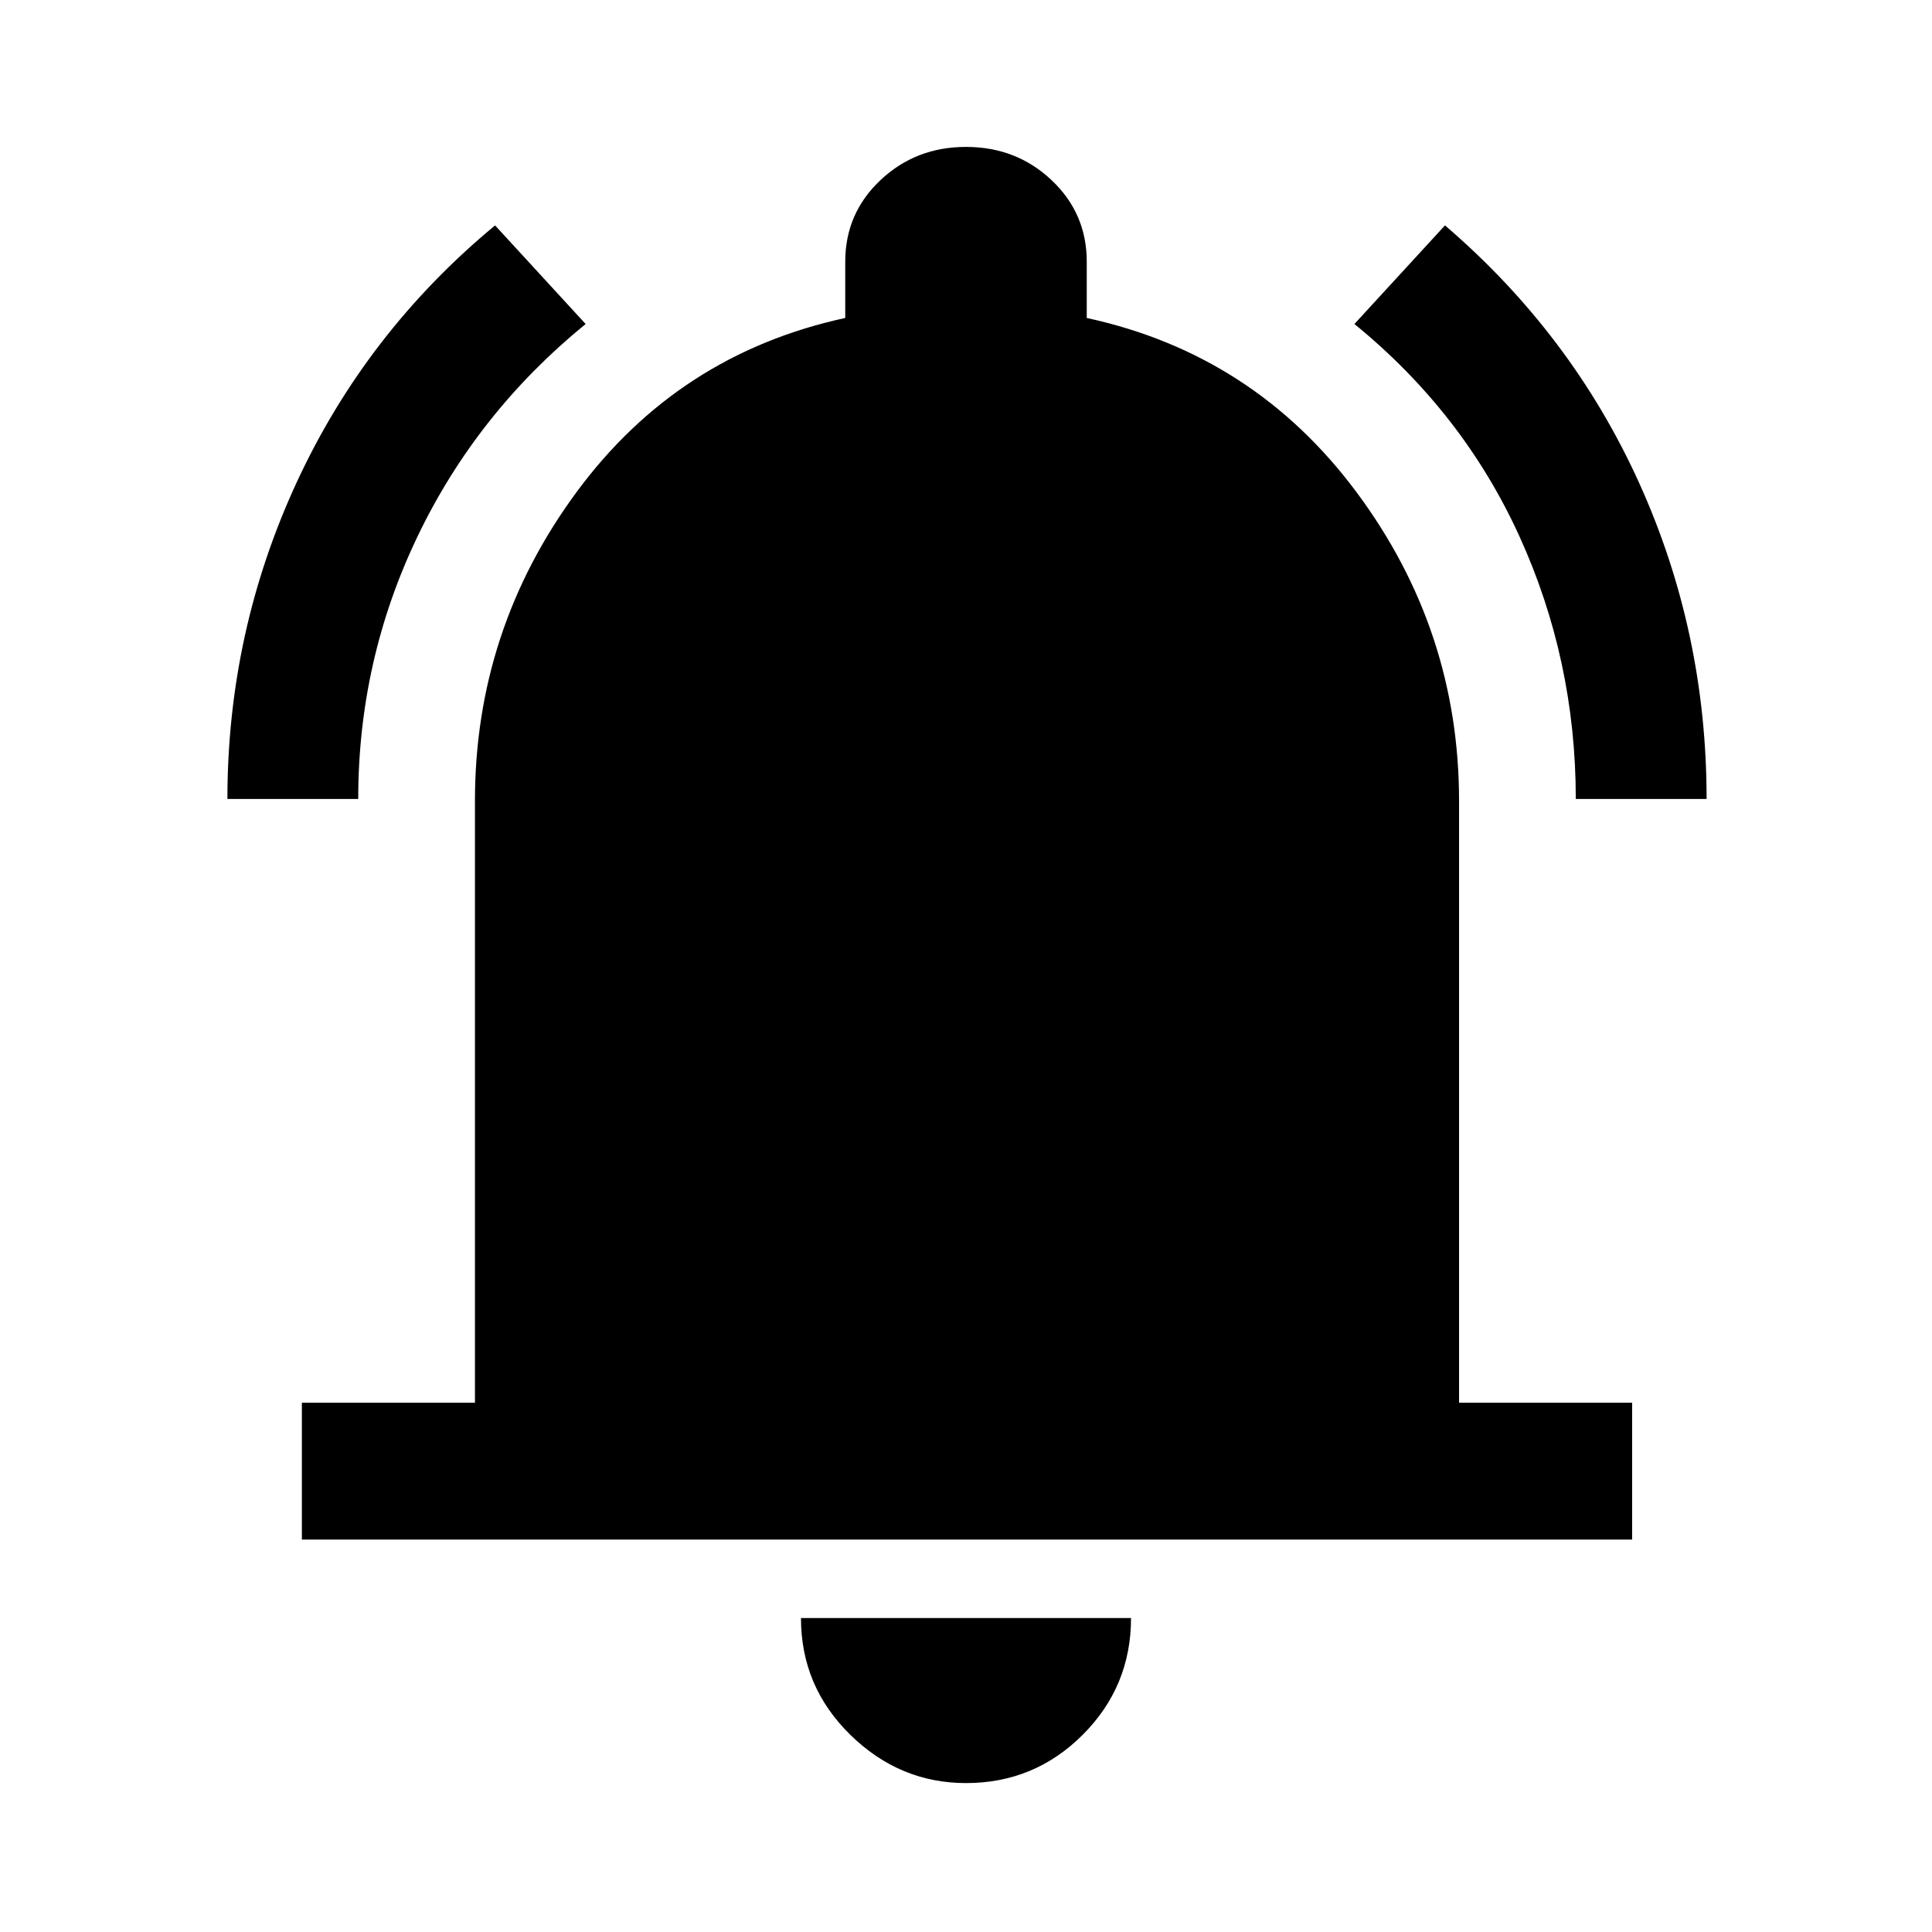
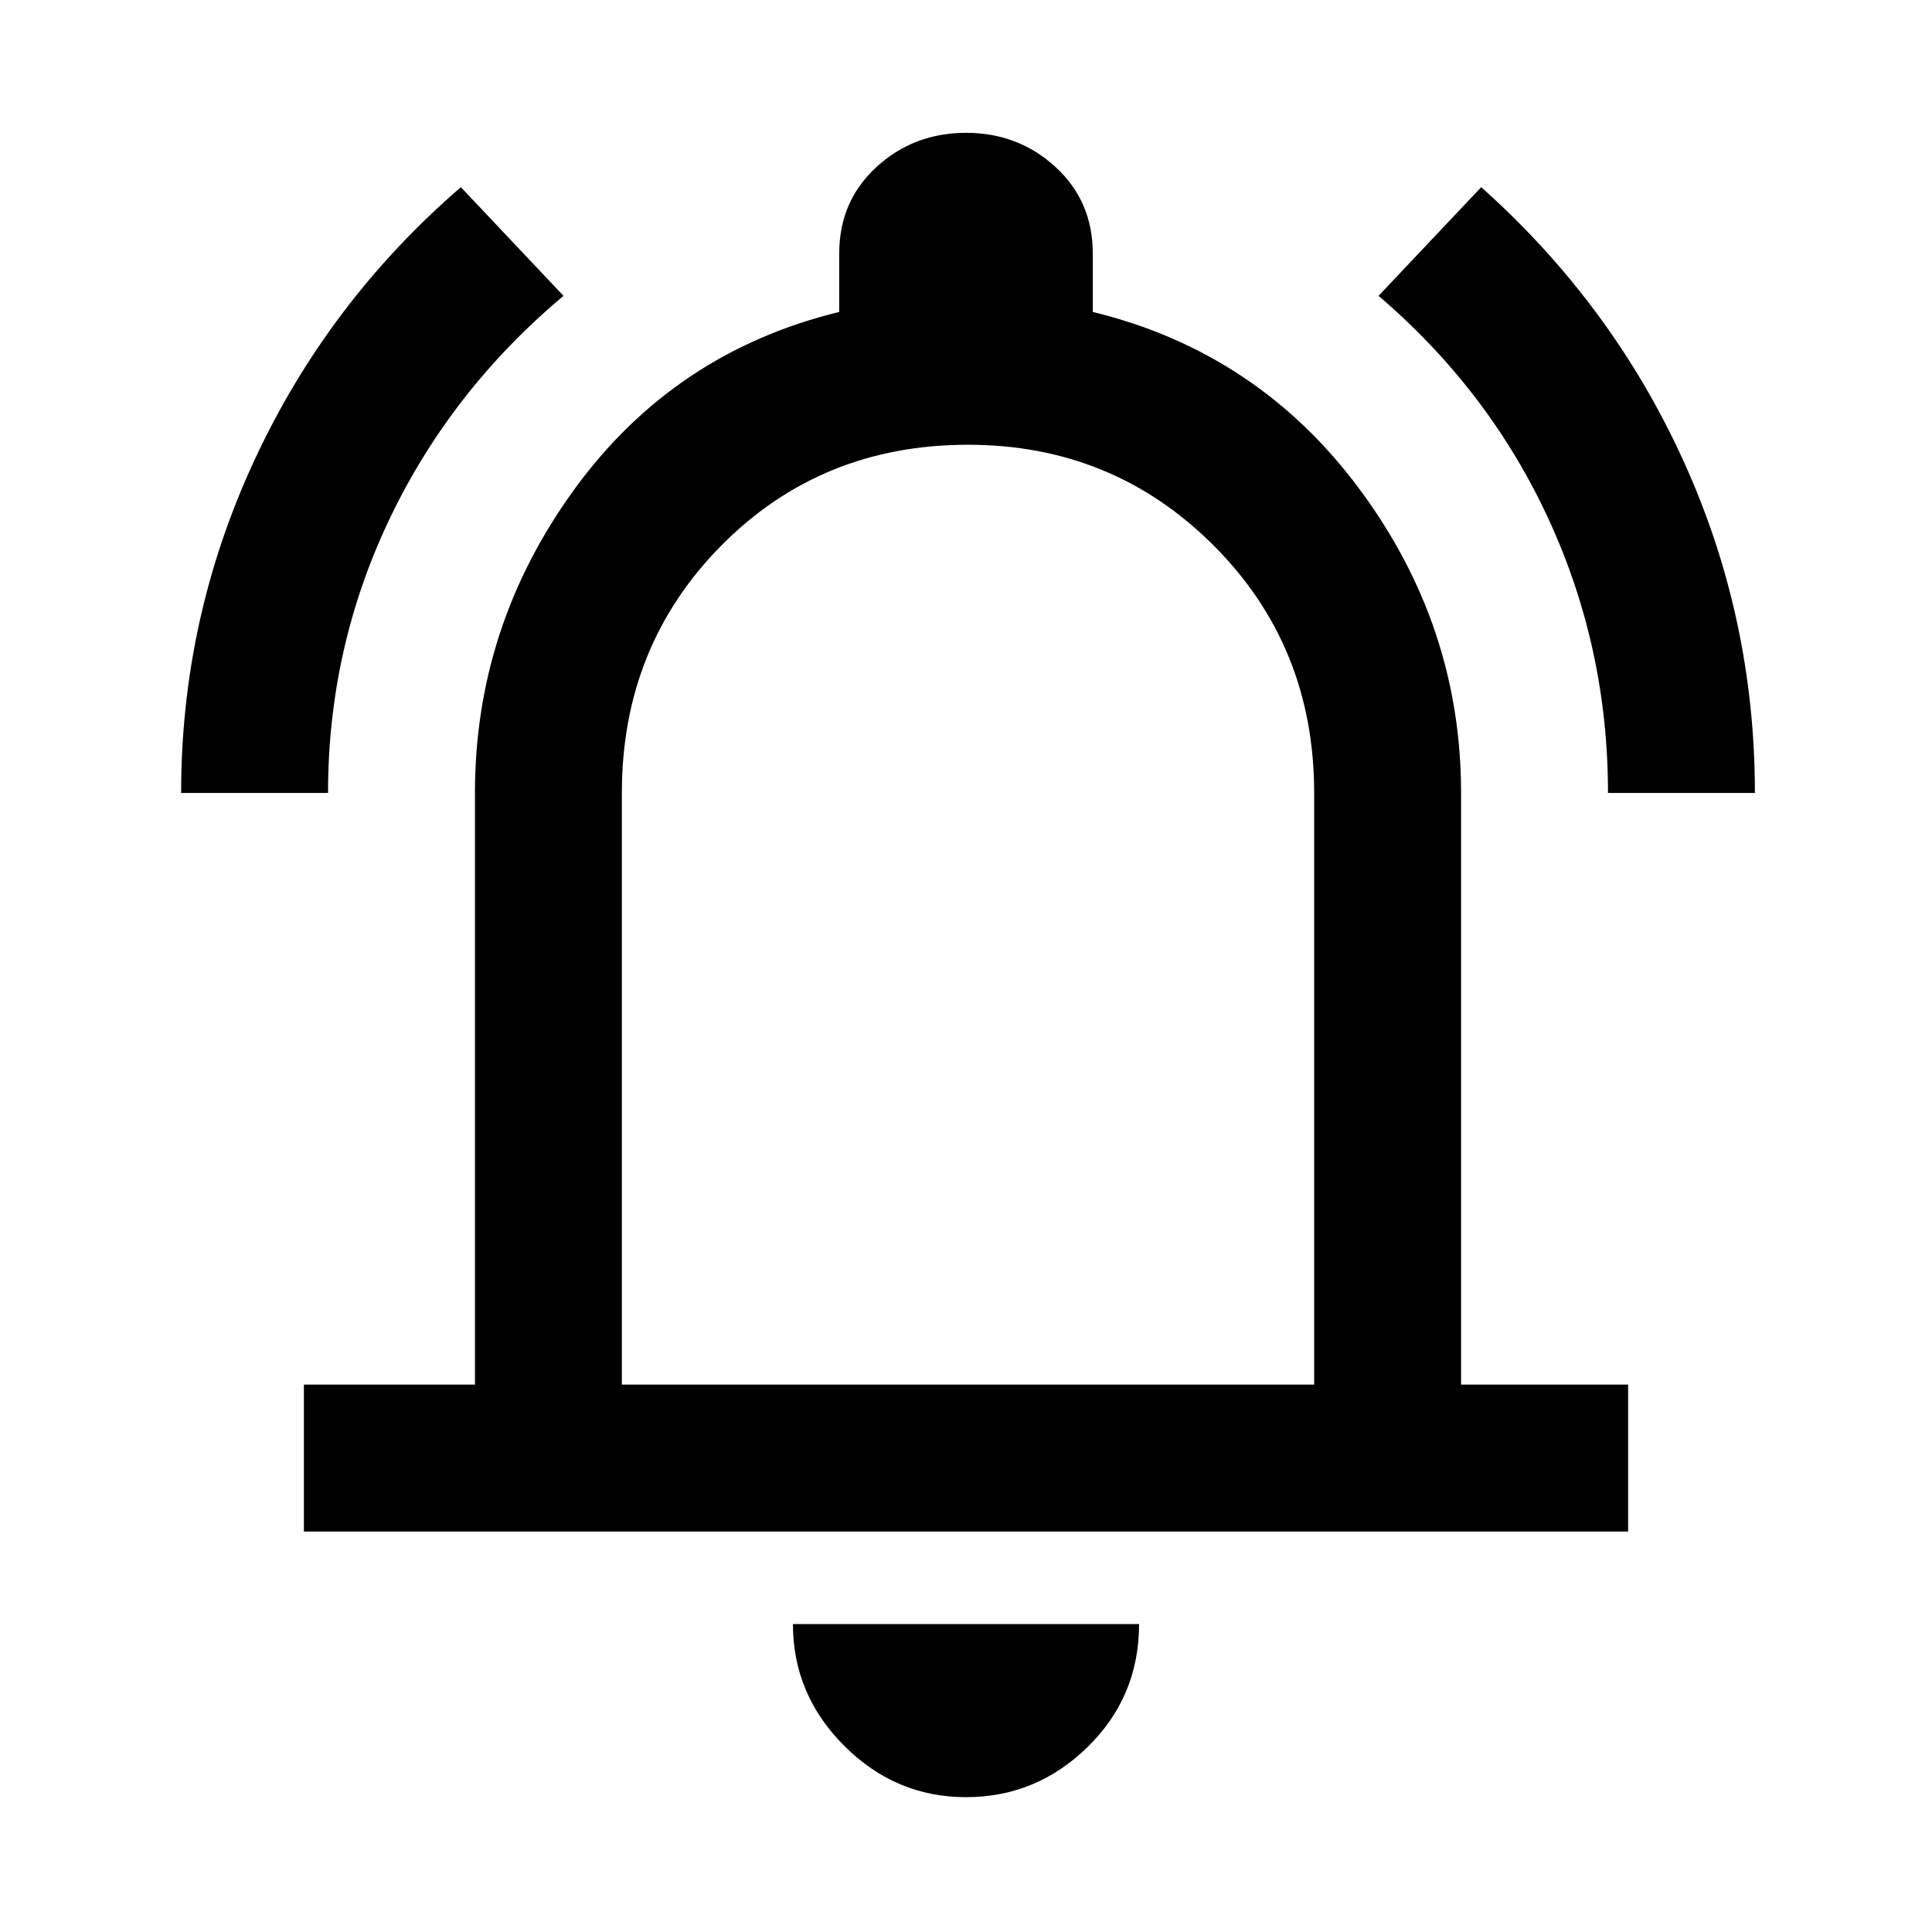
<svg xmlns="http://www.w3.org/2000/svg" height="48" width="48">
-   <path d="M5.65 19.85q0-4.15 1.725-7.875Q9.1 8.25 12.3 5.6l2.25 2.45q-2.7 2.2-4.175 5.275Q8.9 16.4 8.9 19.85Zm33.5 0q0-3.45-1.4-6.525t-4.1-5.275L35.9 5.6q3.15 2.7 4.825 6.4 1.675 3.7 1.675 7.85ZM7.5 38.25v-3.4h4.3V19.9q0-4.25 2.525-7.675T21 7.9V6.5q0-1.2.875-2.025T24 3.65q1.25 0 2.125.825T27 6.5v1.4q4.15.9 6.7 4.325 2.55 3.425 2.55 7.675v14.95h4.3v3.4ZM24 44.3q-1.65 0-2.875-1.2T19.9 40.2h8.2q0 1.7-1.2 2.9T24 44.3Z" />
+   <path d="M4.5 19.7q0-4.35 1.825-8.275Q8.15 7.5 11.45 4.65L14 7.35Q11.2 9.7 9.675 12.9 8.15 16.1 8.15 19.7Zm35.45 0q0-3.6-1.475-6.8Q37 9.7 34.25 7.35l2.55-2.7q3.25 2.9 5.025 6.8 1.775 3.9 1.775 8.25ZM7.55 38.05V34.4h4.25V19.7q0-4.15 2.475-7.55 2.475-3.4 6.575-4.4V6.3q0-1.3.925-2.15Q22.7 3.3 24 3.3t2.225.85q.925.85.925 2.15v1.45q4.1 1 6.625 4.4 2.525 3.4 2.525 7.55v14.7h4.15v3.65Zm16.45-15Zm0 21.6q-1.75 0-3.025-1.275T19.7 40.35h8.6q0 1.8-1.275 3.05Q25.75 44.65 24 44.65ZM15.45 34.4h17.2V19.7q0-3.65-2.5-6.15-2.5-2.5-6.1-2.5-3.65 0-6.125 2.5T15.45 19.7Z" />
</svg>
